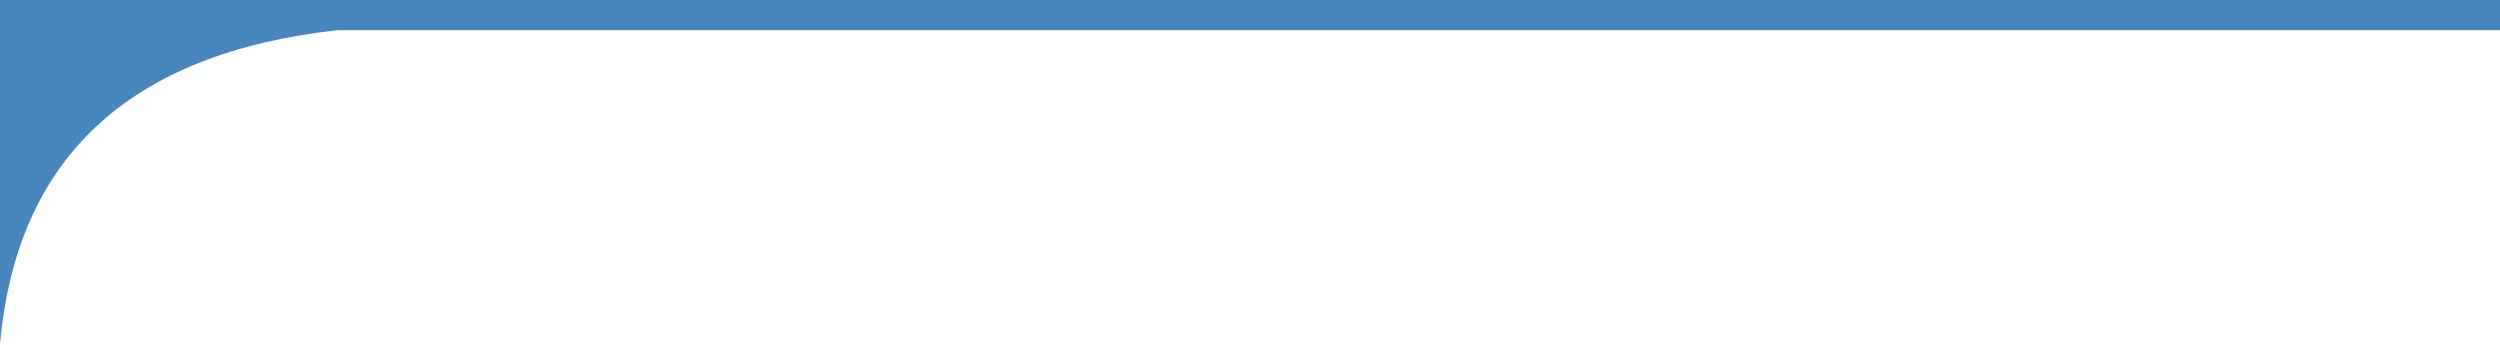
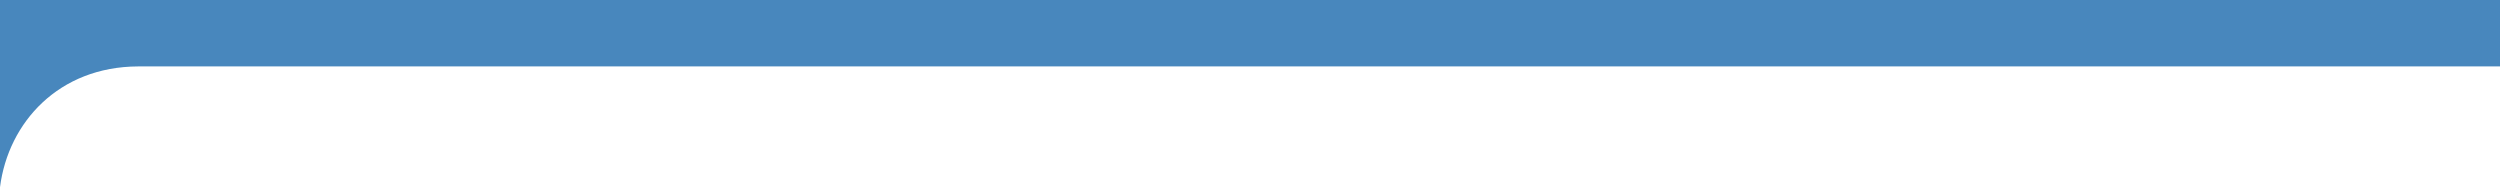
- <svg xmlns="http://www.w3.org/2000/svg" viewBox="0 0 2300 317" version="1.1" xml:space="preserve" style="fill-rule:evenodd;clip-rule:evenodd;stroke-linejoin:round;stroke-miterlimit:2;">
-   <g transform="matrix(5.55556,0,0,5.55556,0,0)">
-     <g id="Rectangle_43" transform="matrix(1,0,0,0.0877193,0,0)">
-       <path d="M414,0L0,0L0,649.8C2.736,298.414 21.343,100.814 55.82,57L414,57L414,0Z" style="fill:rgb(72,135,189);" />
-     </g>
+ <svg xmlns="http://www.w3.org/2000/svg" width="100%" height="100%" viewBox="0 0 414 31" version="1.1" xml:space="preserve" style="fill-rule:evenodd;clip-rule:evenodd;stroke-linejoin:round;stroke-miterlimit:2;">
+   <g id="Rectangle_43" transform="matrix(1,0,0,0.192982,0,0)">
+     <path d="M414,0L0,0L0,160.636C1.378,104.799 9.775,57.257 22.854,57L414,57L414,0Z" style="fill:rgb(72,135,189);" />
  </g>
</svg>
